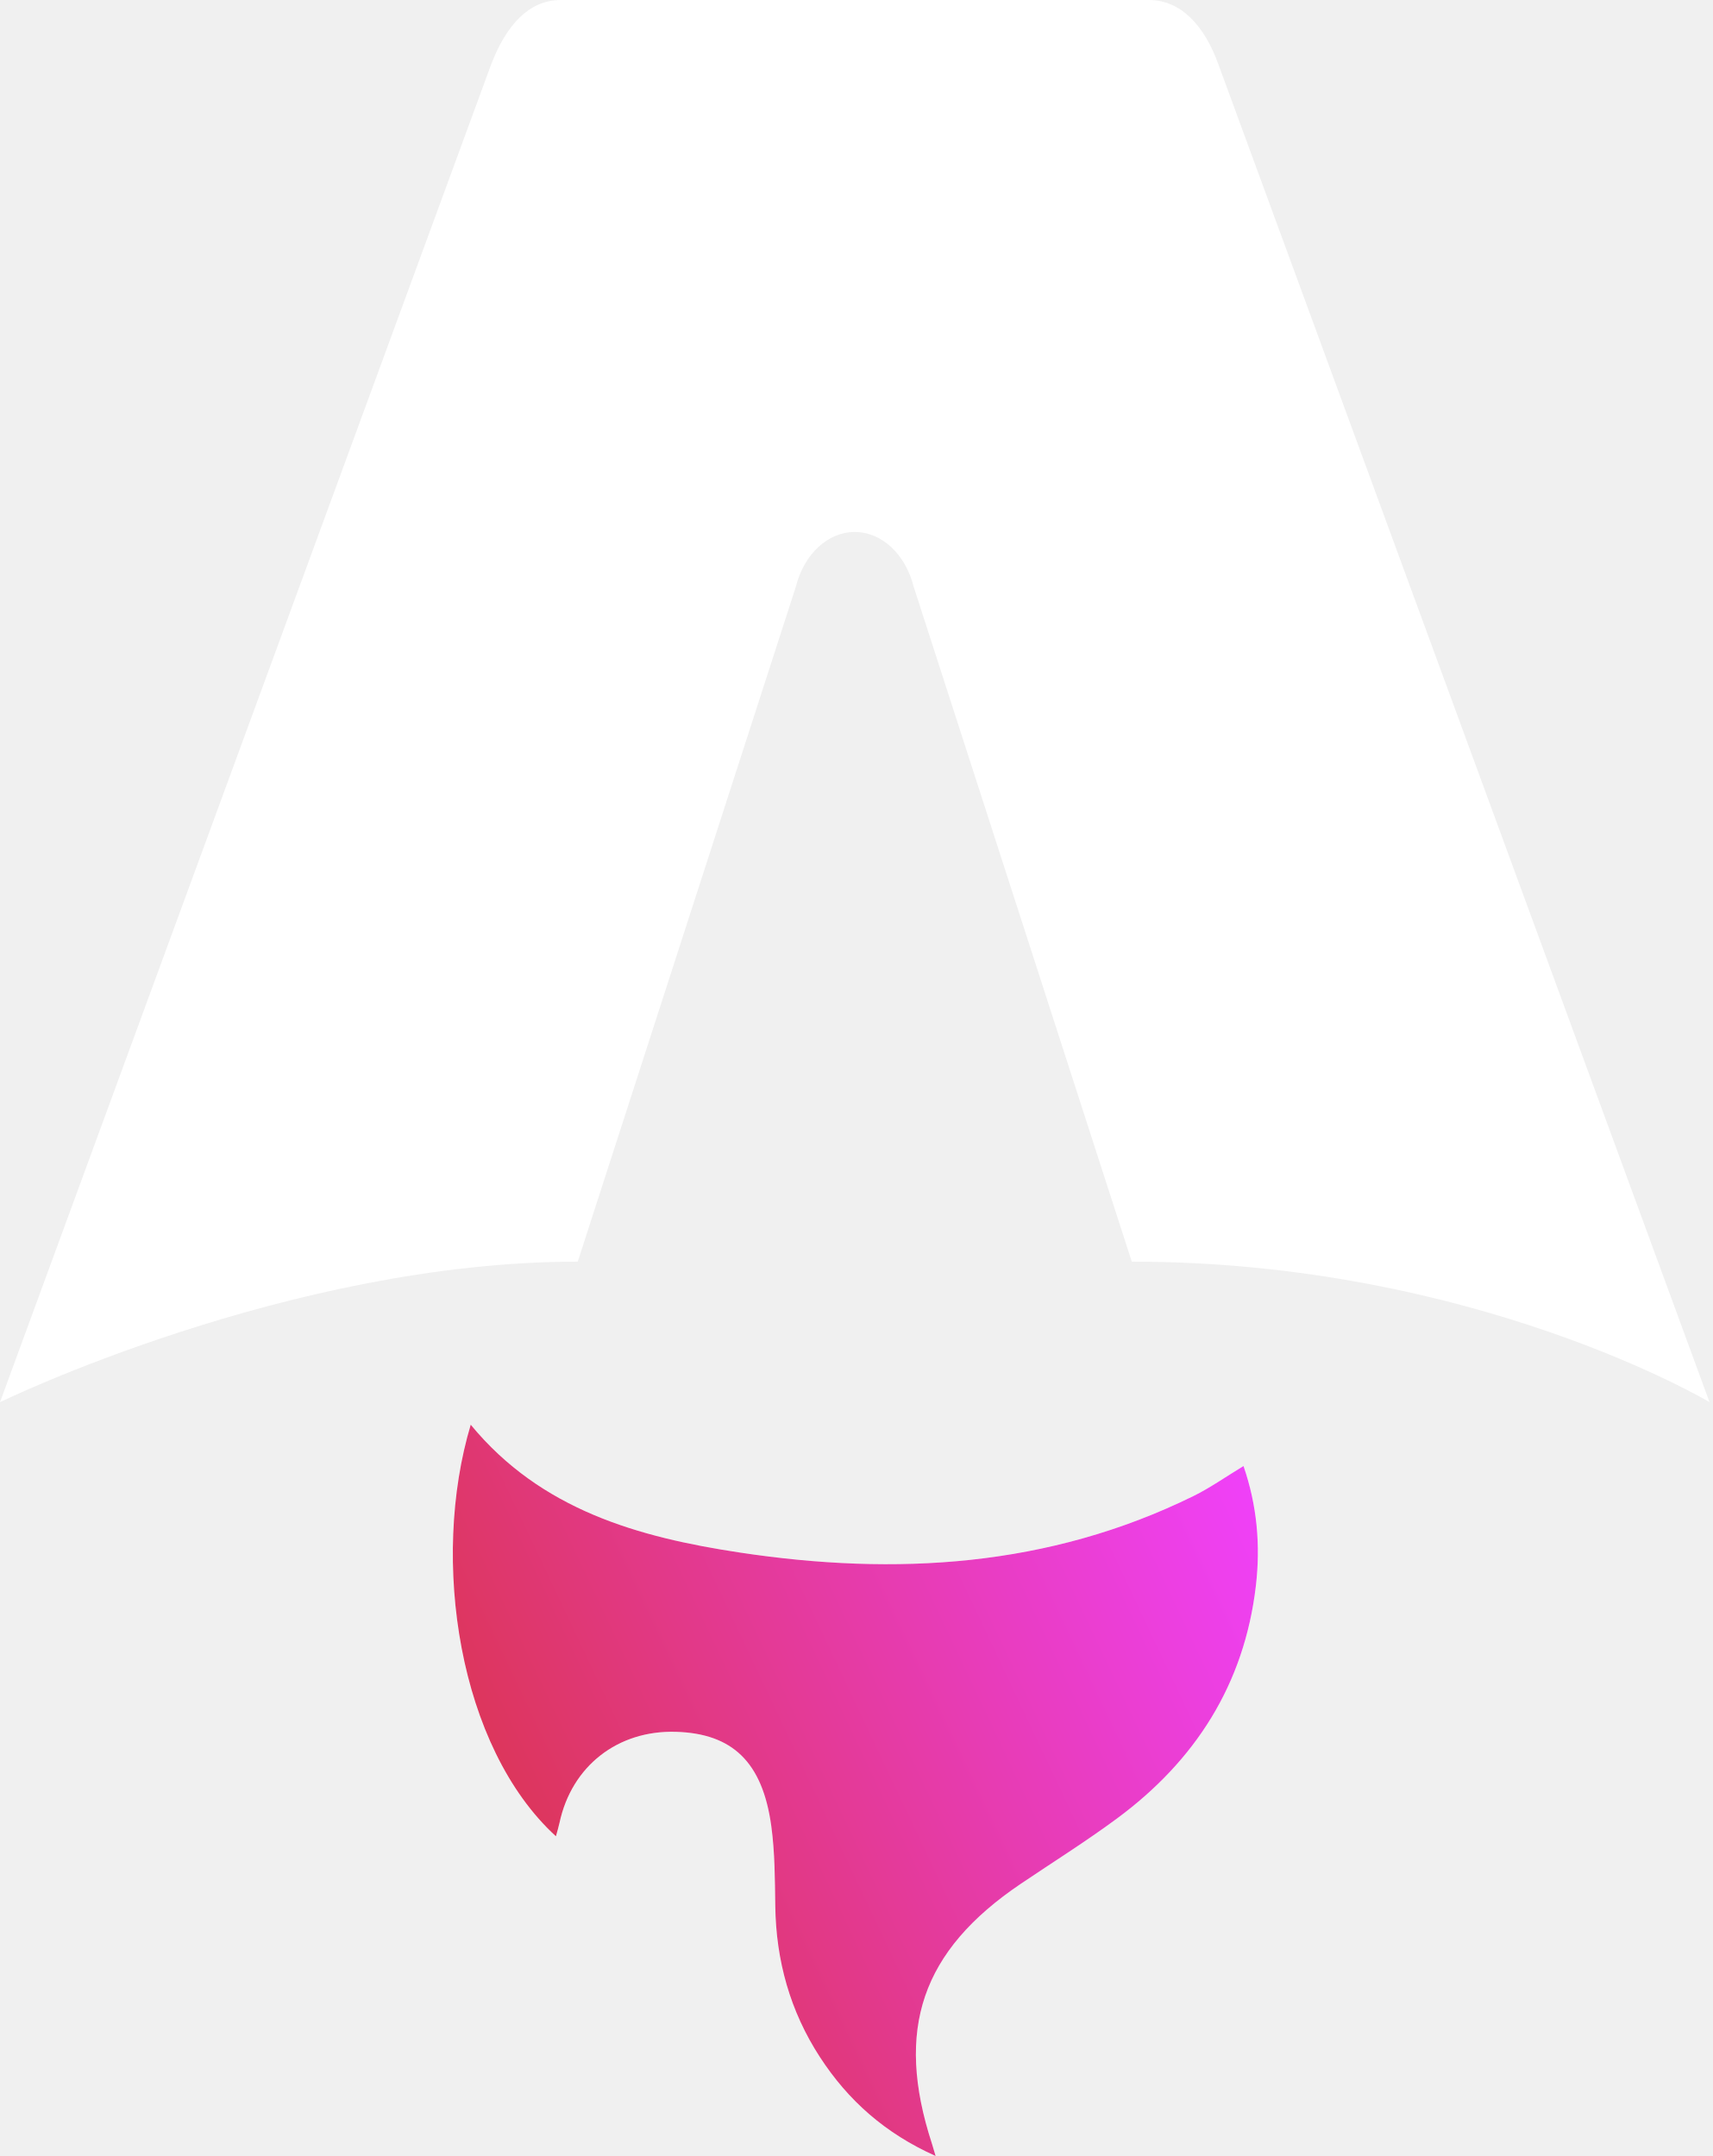
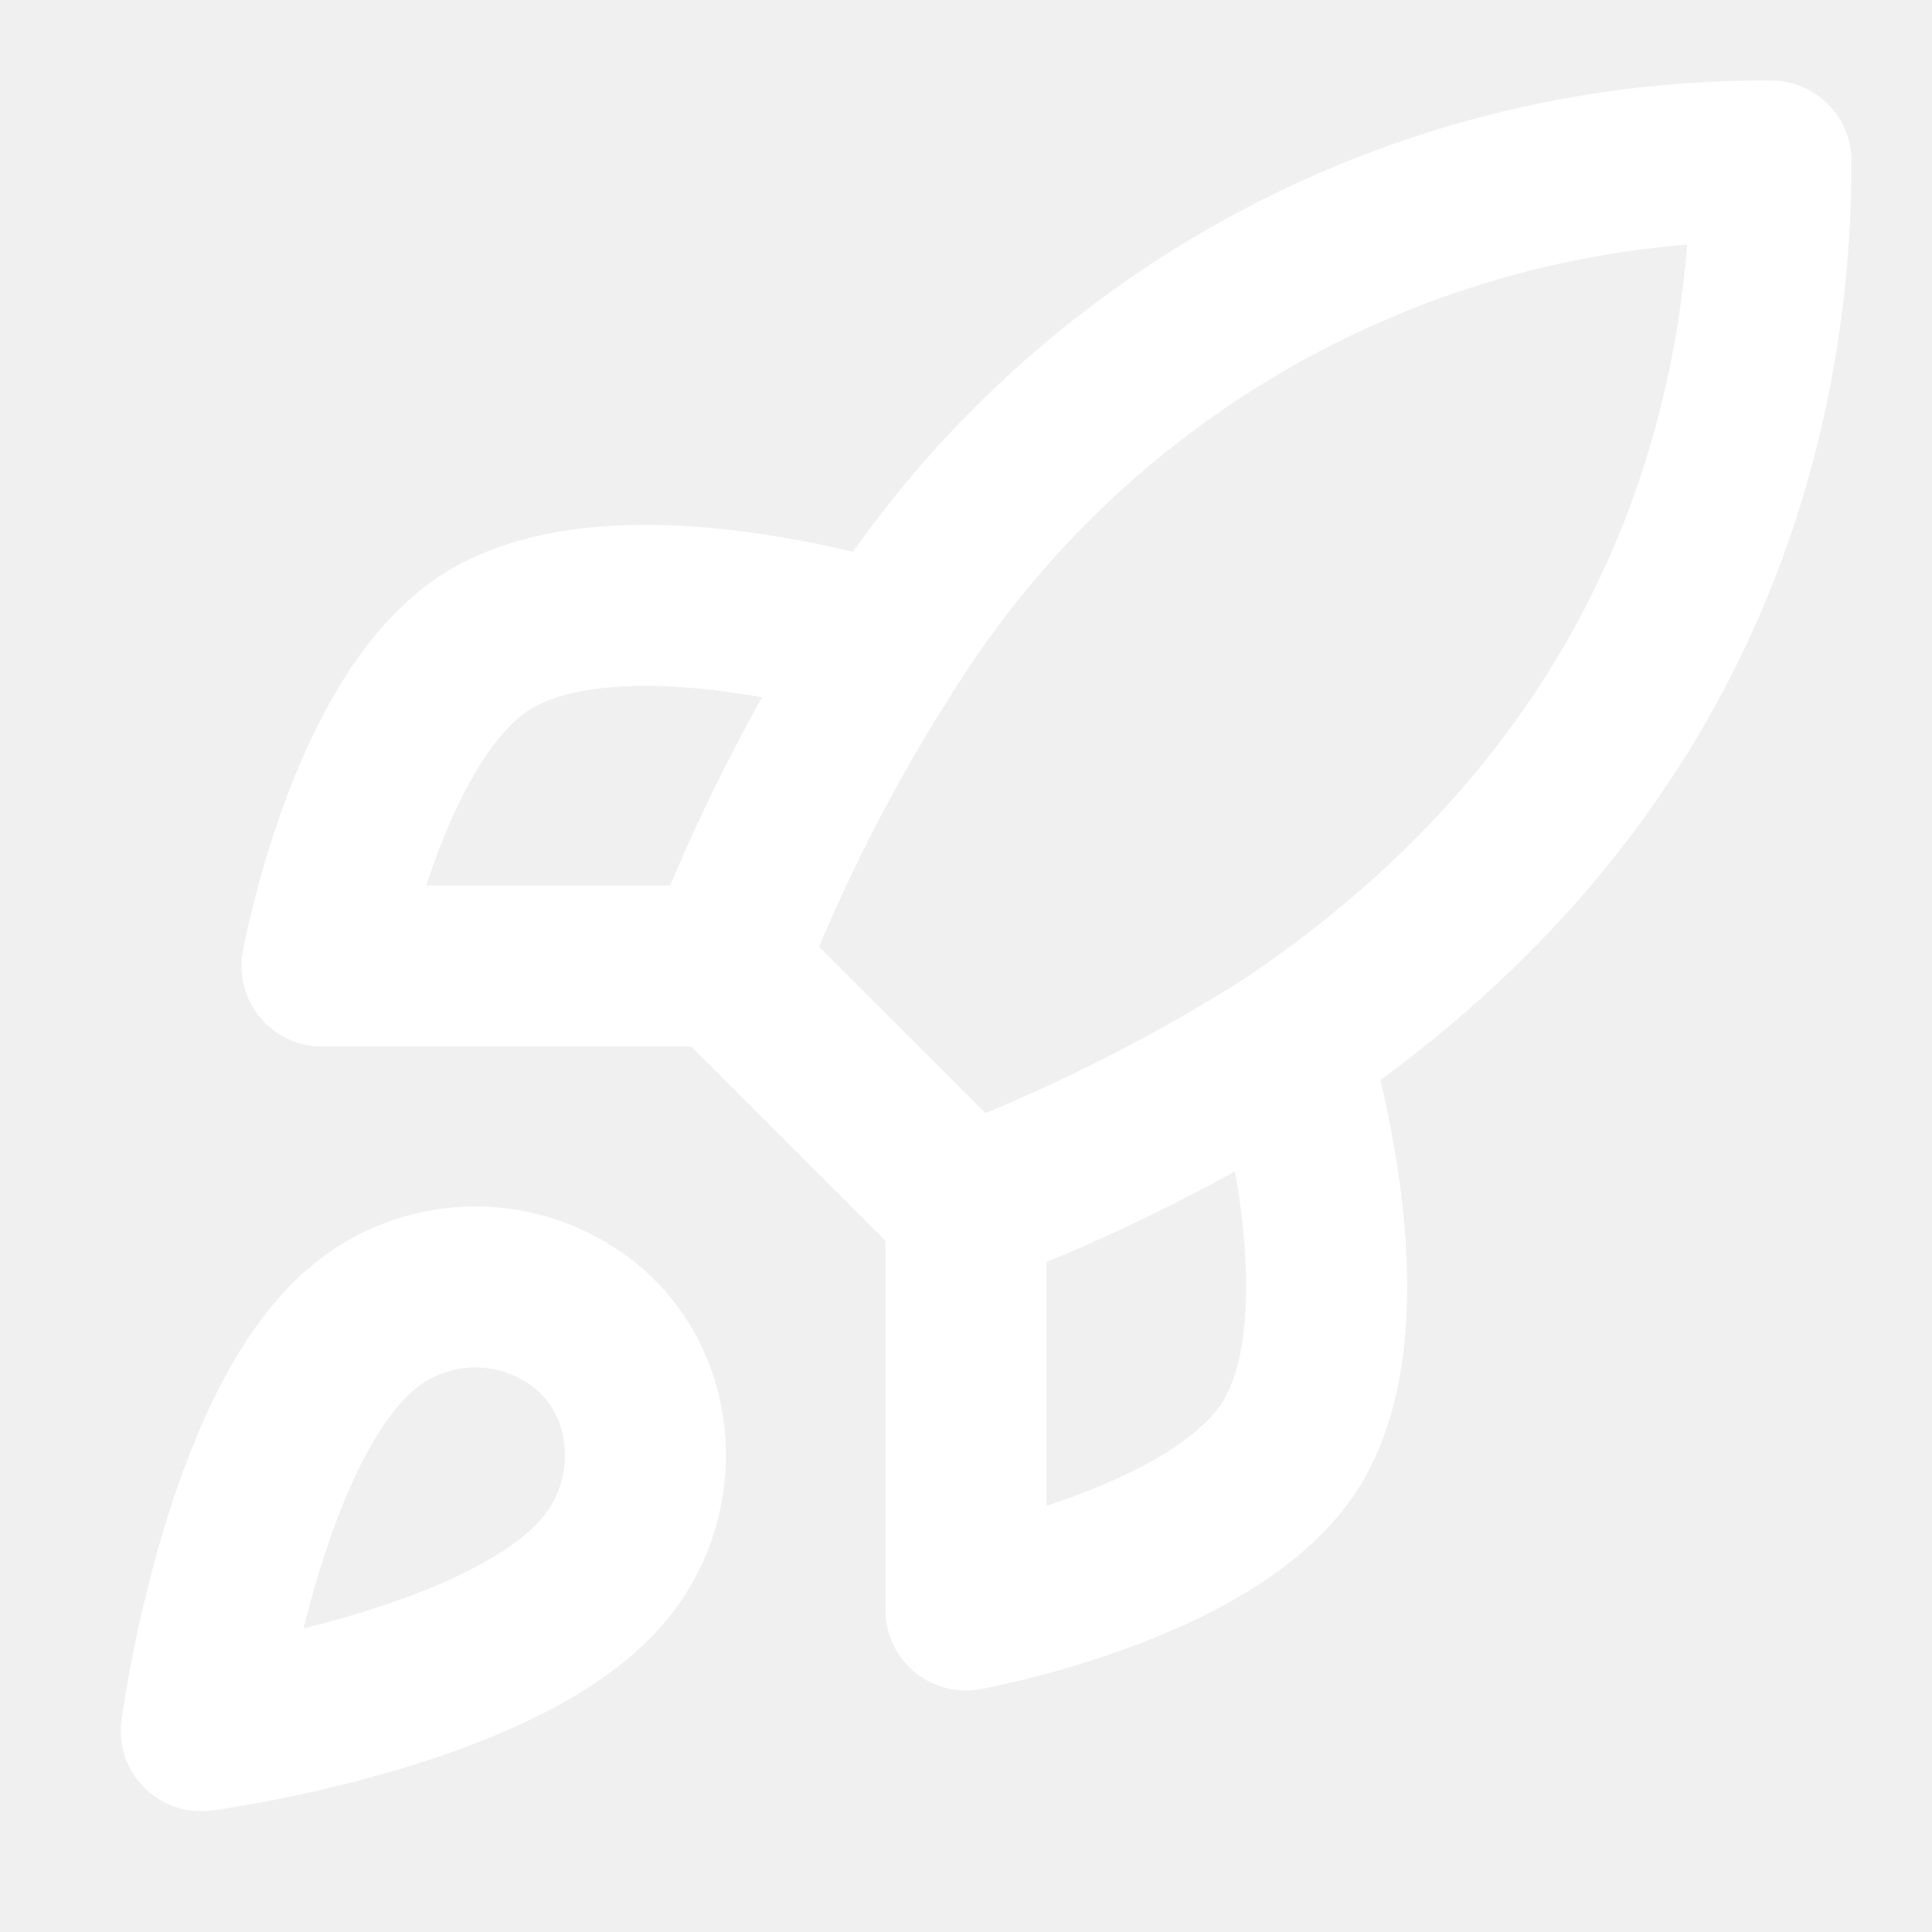
- <svg xmlns="http://www.w3.org/2000/svg" width="85" height="107" viewBox="0 0 85 107" fill="none">
-   <path fill="white" d="M27.589 91.136C22.756 86.718 21.344 77.433 23.358 70.707C26.85 74.948 31.689 76.291 36.7 77.05C44.438 78.22 52.036 77.782 59.223 74.246C60.045 73.841 60.805 73.303 61.704 72.757C62.378 74.714 62.553 76.689 62.318 78.7C61.745 83.596 59.309 87.378 55.433 90.245C53.883 91.392 52.244 92.417 50.643 93.498C45.726 96.821 44.396 100.718 46.243 106.386C46.287 106.525 46.327 106.663 46.426 107C43.916 105.876 42.082 104.24 40.684 102.089C39.209 99.819 38.507 97.308 38.47 94.591C38.451 93.269 38.451 91.934 38.273 90.631C37.839 87.453 36.347 86.03 33.536 85.948C30.652 85.864 28.37 87.647 27.765 90.455C27.719 90.671 27.652 90.884 27.585 91.134L27.589 91.136Z" />
-   <path fill="url(#paint0_linear_1_59)" d="M27.589 91.136C22.756 86.718 21.344 77.433 23.358 70.707C26.85 74.948 31.689 76.291 36.7 77.05C44.438 78.22 52.036 77.782 59.223 74.246C60.045 73.841 60.805 73.303 61.704 72.757C62.378 74.714 62.553 76.689 62.318 78.7C61.745 83.596 59.309 87.378 55.433 90.245C53.883 91.392 52.244 92.417 50.643 93.498C45.726 96.821 44.396 100.718 46.243 106.386C46.287 106.525 46.327 106.663 46.426 107C43.916 105.876 42.082 104.24 40.684 102.089C39.209 99.819 38.507 97.308 38.47 94.591C38.451 93.269 38.451 91.934 38.273 90.631C37.839 87.453 36.347 86.03 33.536 85.948C30.652 85.864 28.37 87.647 27.765 90.455C27.719 90.671 27.652 90.884 27.585 91.134L27.589 91.136Z" />
-   <path fill="white" d="M0 69.587C0 69.587 14.314 62.614 28.668 62.614L39.49 29.12C39.895 27.501 41.078 26.4 42.414 26.4C43.749 26.4 44.932 27.501 45.338 29.12L56.16 62.614C73.16 62.614 84.828 69.587 84.828 69.587C84.828 69.587 60.514 3.352 60.467 3.219C59.769 1.261 58.591 0 57.003 0H27.827C26.239 0 25.109 1.261 24.363 3.219C24.311 3.35 0 69.587 0 69.587Z" />
-   <defs>
-     <linearGradient id="paint0_linear_1_59" x1="22.47" y1="107" x2="69.145" y2="84.947" gradientUnits="userSpaceOnUse">
-       <stop stop-color="#D83333" />
-       <stop offset="1" stop-color="#F041FF" />
-     </linearGradient>
-   </defs>
+ <svg xmlns="http://www.w3.org/2000/svg" width="24" height="24" viewBox="0 0 24 24" fill="none" stroke="white" stroke-width="2" stroke-linecap="round" stroke-linejoin="round" class="lucide lucide-rocket">
+   <path d="M4.5 16.5c-1.5 1.26-2 5-2 5s3.74-.5 5-2c.71-.84.7-2.13-.09-2.91a2.18 2.18 0 0 0-2.91-.09z" />
+   <path d="m12 15-3-3a22 22 0 0 1 2-3.95A12.88 12.88 0 0 1 22 2c0 2.72-.78 7.5-6 11a22.35 22.35 0 0 1-4 2z" />
+   <path d="M9 12H4s.55-3.03 2-4c1.62-1.08 5 0 5 0" />
+   <path d="M12 15v5s3.03-.55 4-2c1.08-1.62 0-5 0-5" />
</svg>
